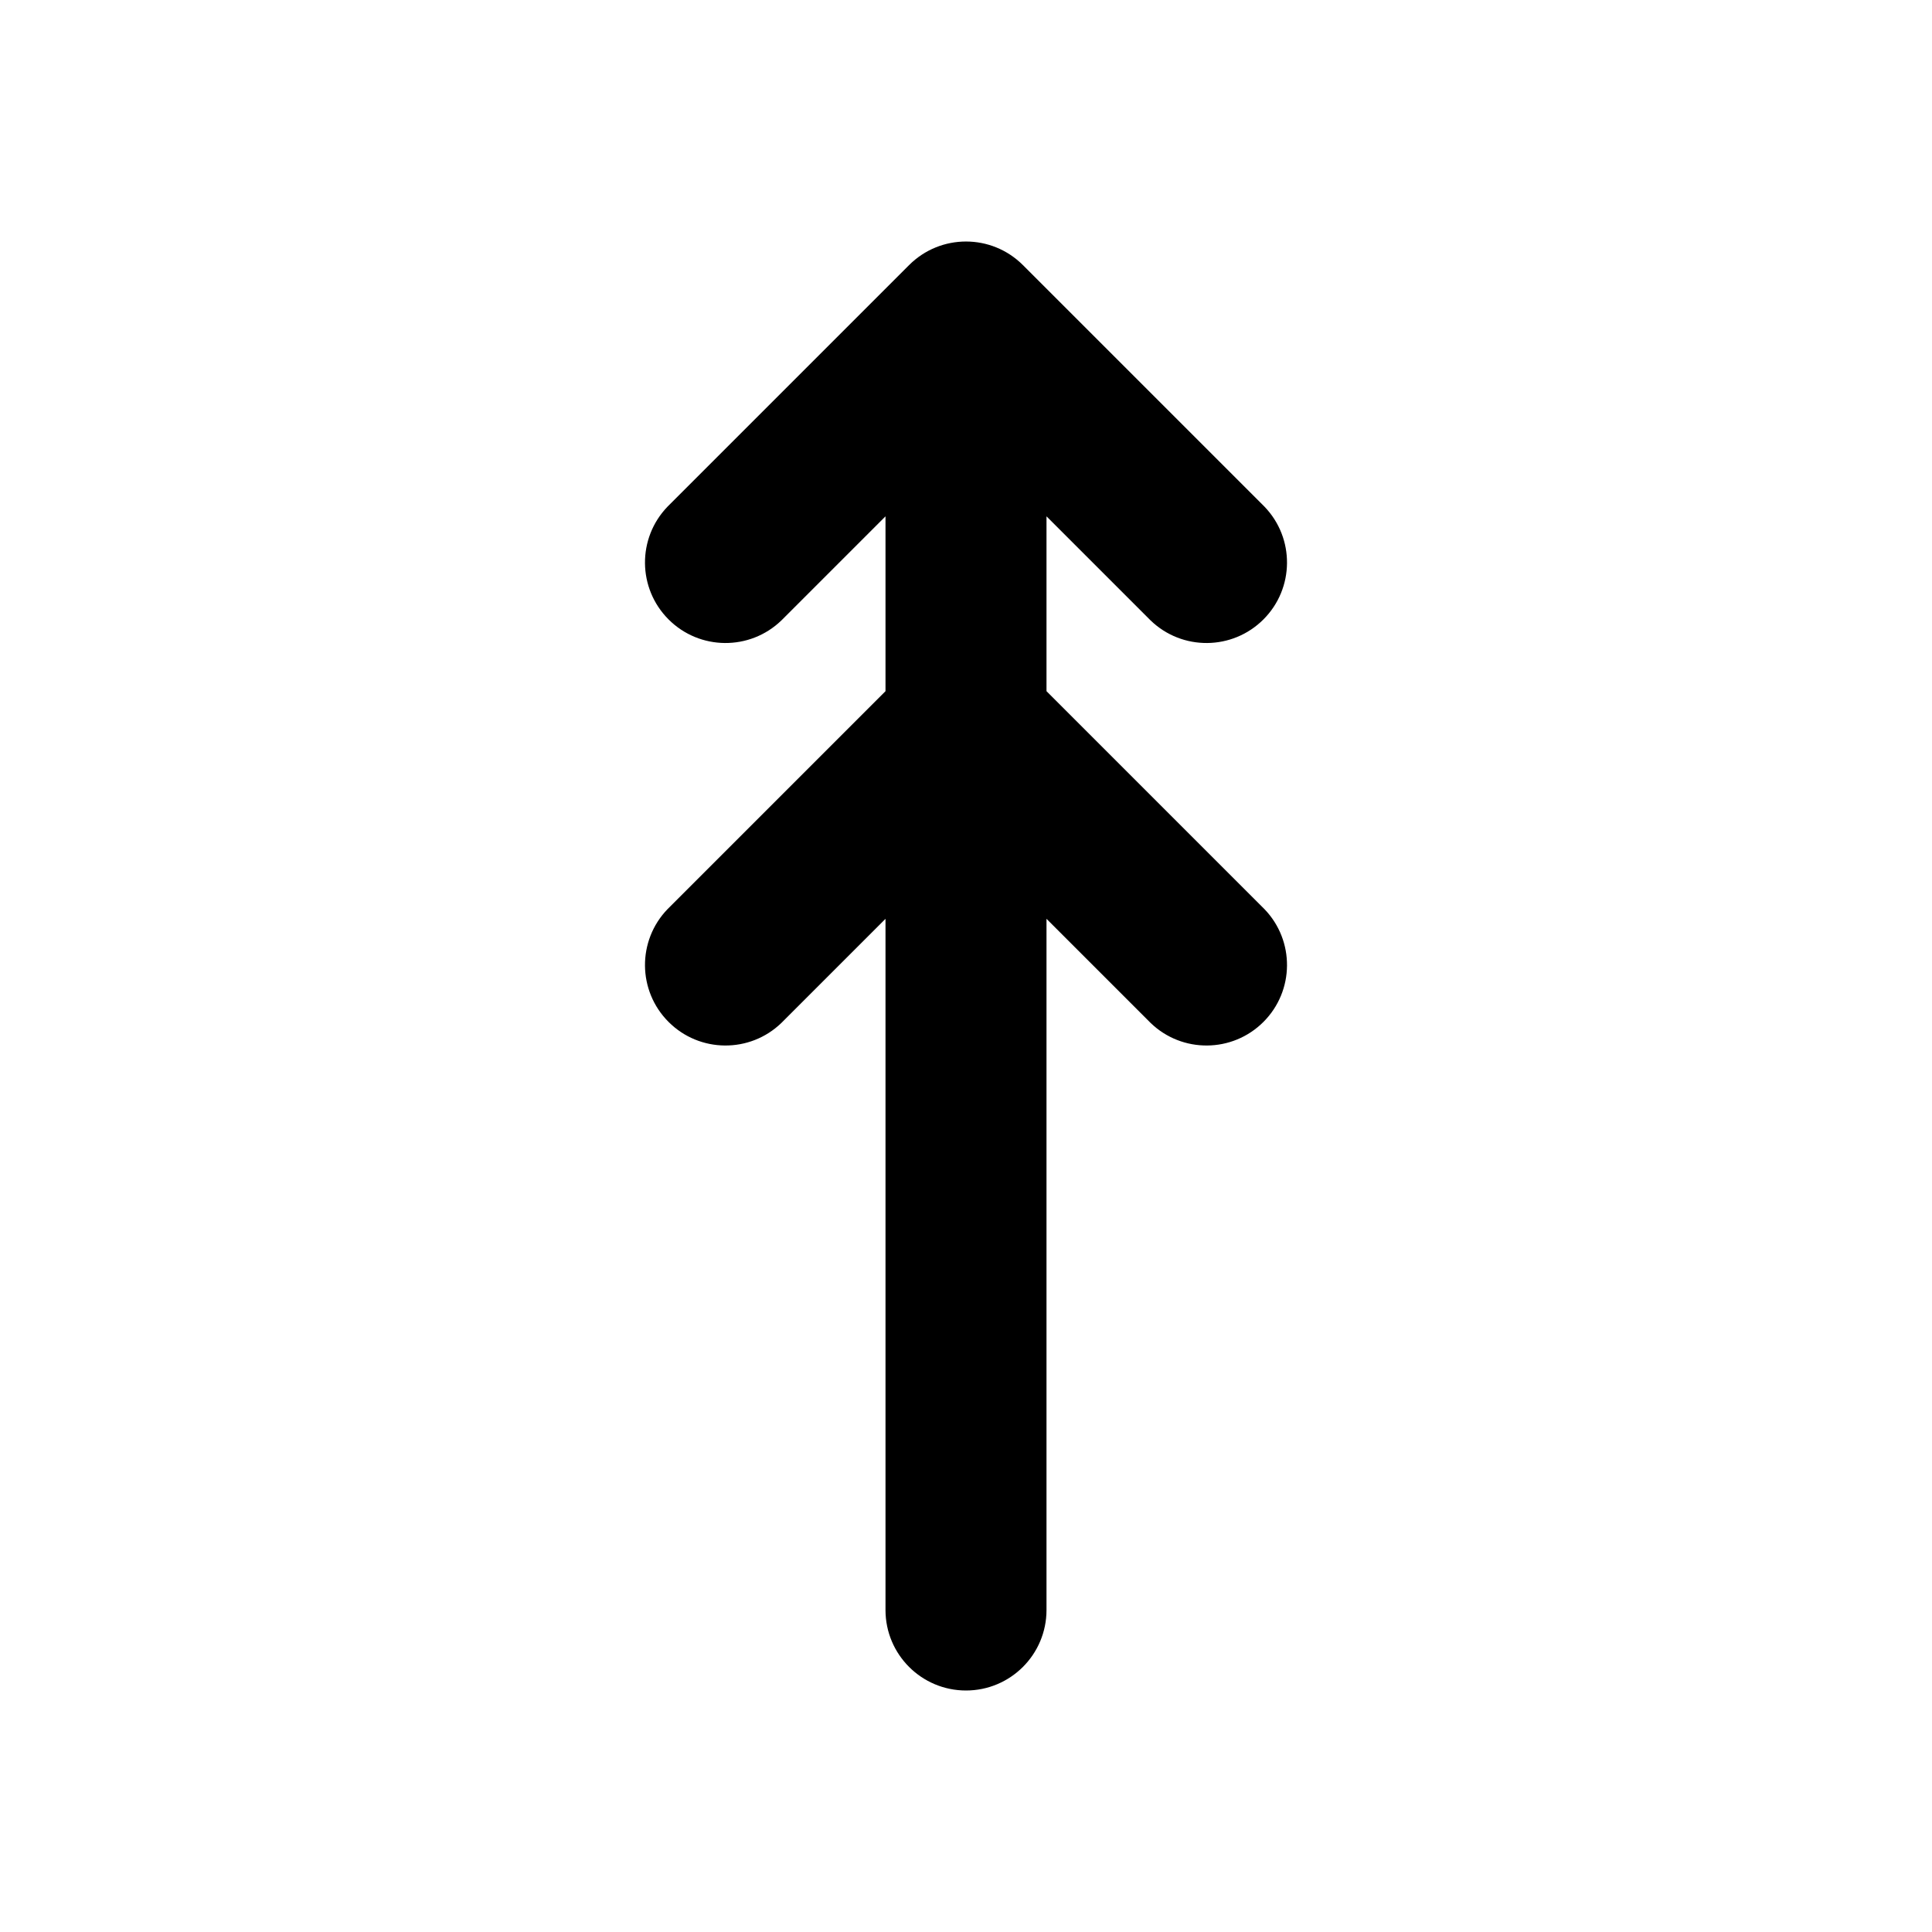
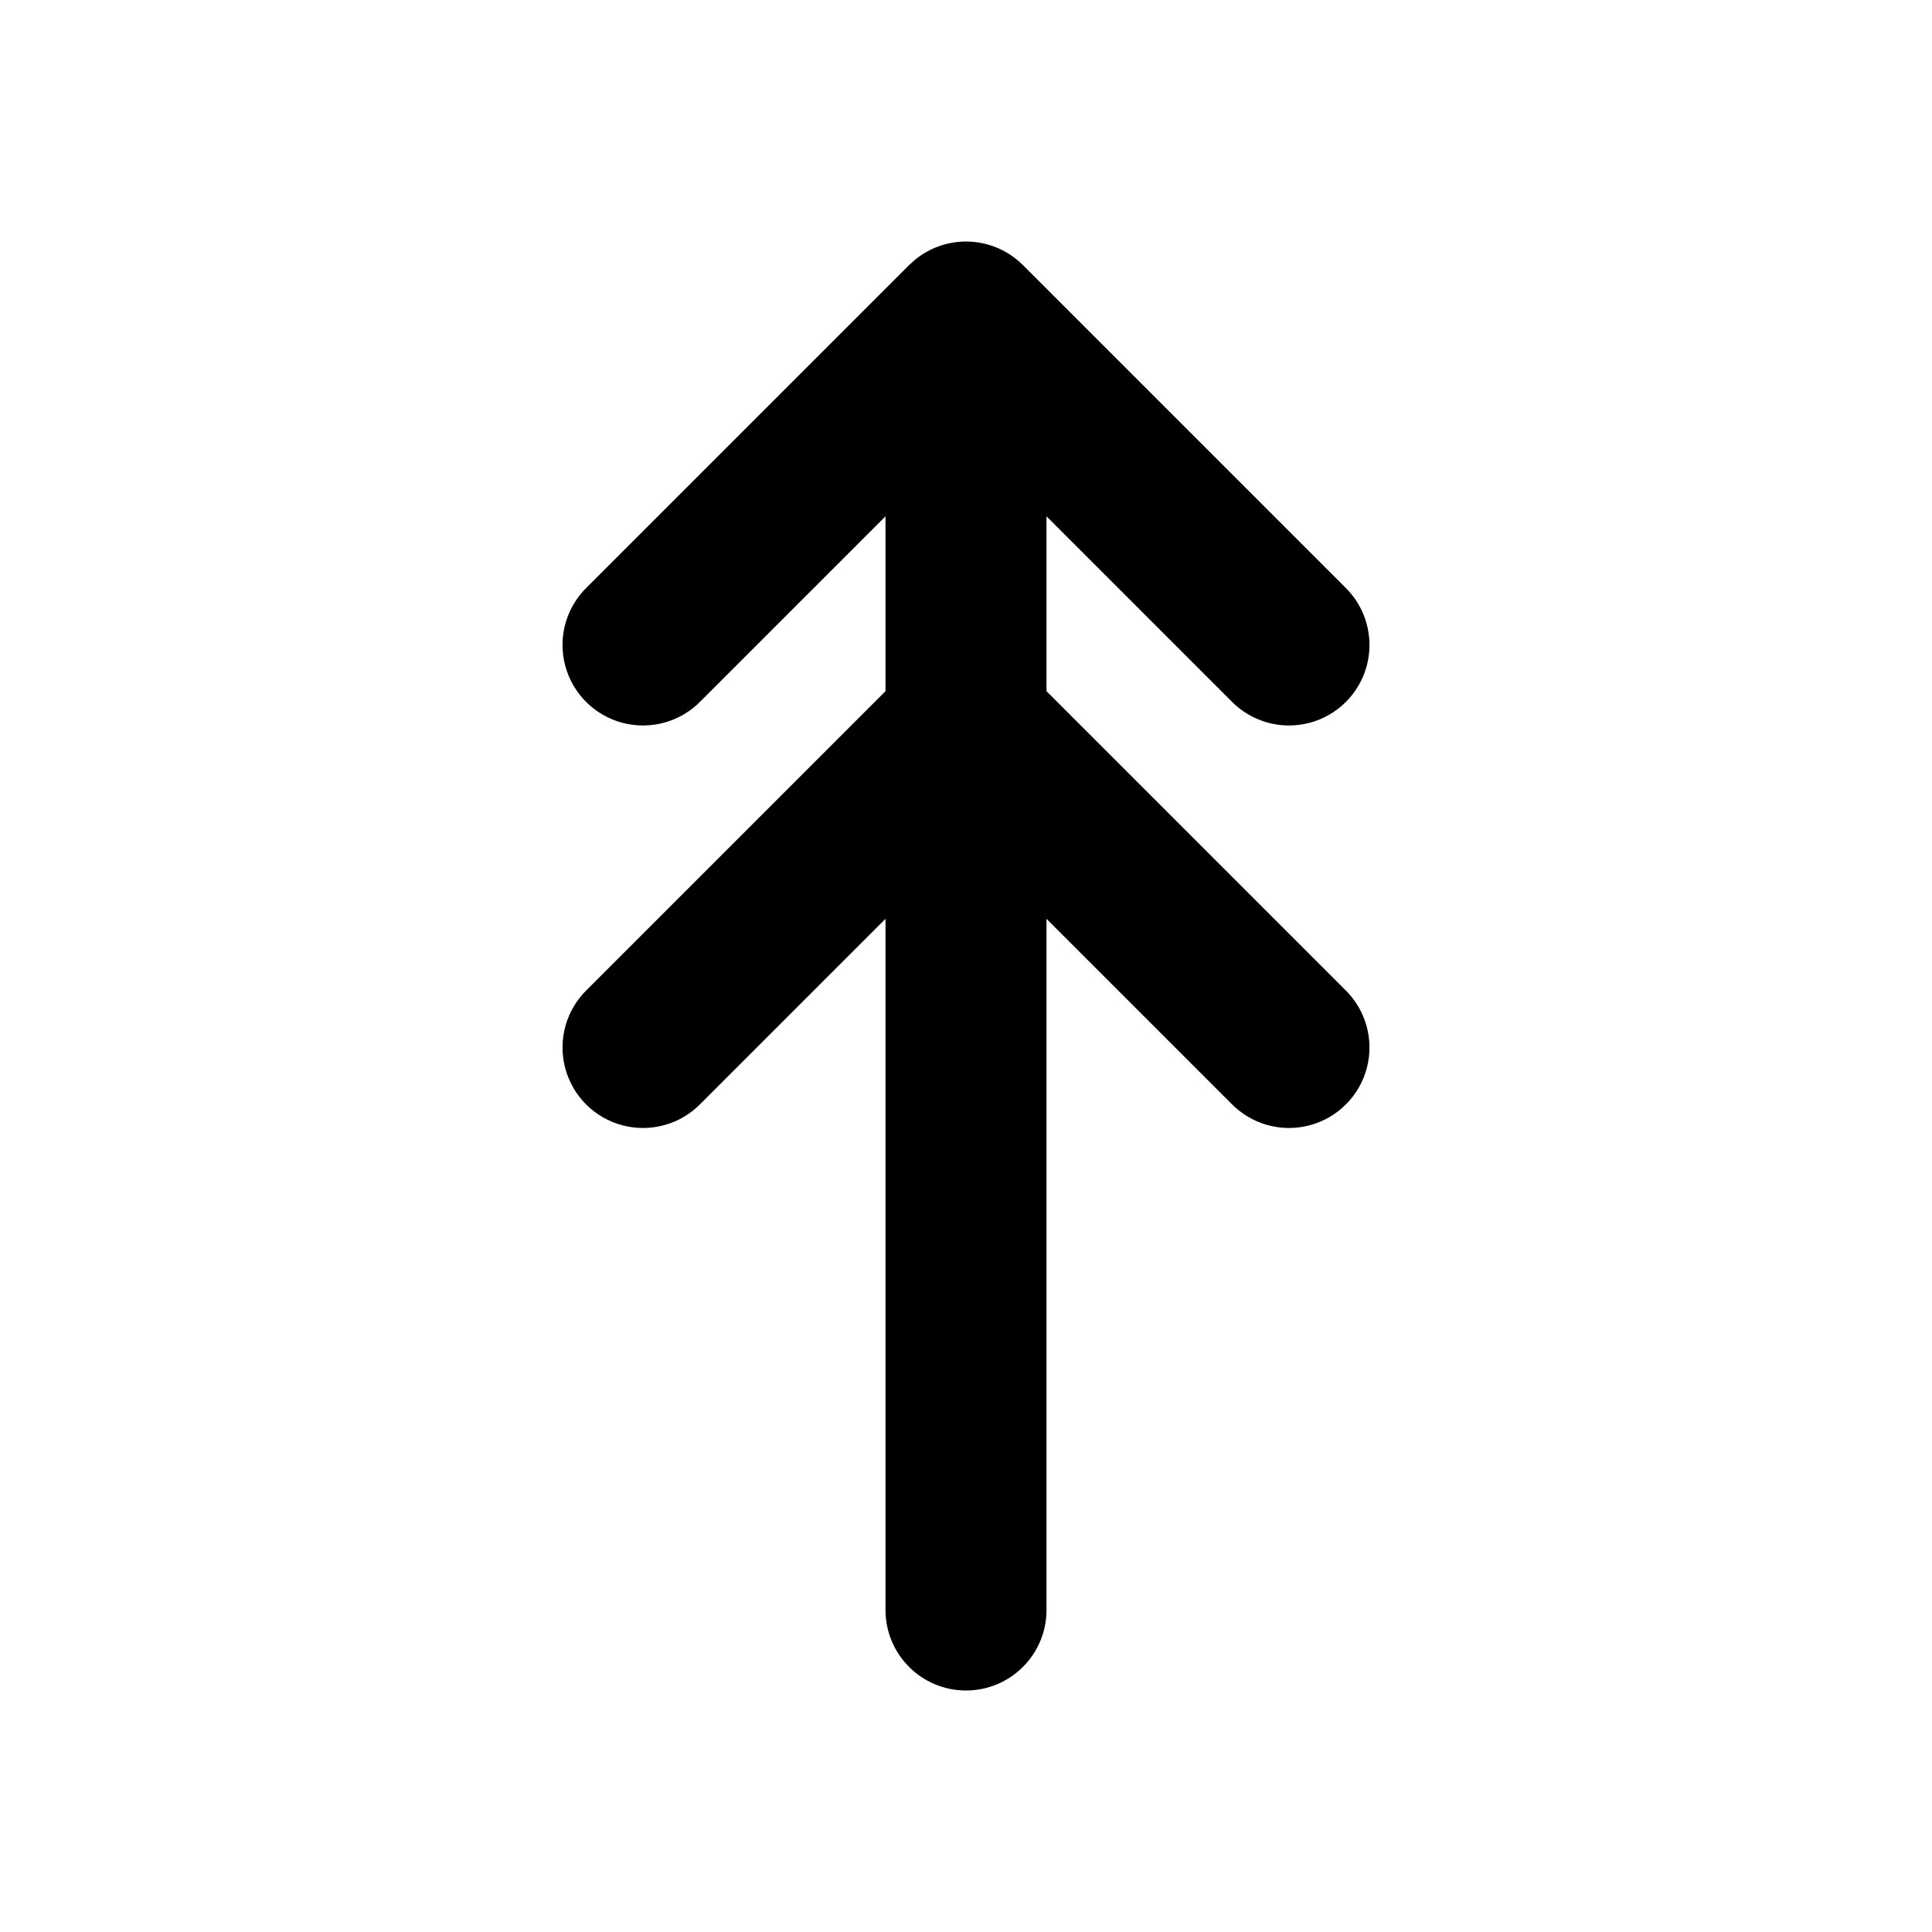
<svg xmlns="http://www.w3.org/2000/svg" width="24" height="24" fill="none" viewBox="0 0 24 24">
-   <path fill="#000" fill-rule="evenodd" d="M11.293 3.293a1 1 0 0 1 1.414 0l3 3a1 1 0 0 1-1.414 1.414L13 6.414v2.172l2.707 2.707a1 1 0 0 1-1.414 1.414L13 11.414V20a1 1 0 1 1-2 0v-8.586l-1.293 1.293a1 1 0 0 1-1.414-1.414L11 8.586V6.414L9.707 7.707a1 1 0 0 1-1.414-1.414z" clip-rule="evenodd" />
+   <path fill="#000" d="M11 20v-8.586l-2.293 2.293a1 1 0 1 1-1.414-1.414L11 8.586V6.414L8.707 8.707a1 1 0 1 1-1.414-1.414l4-4 .076-.068a1 1 0 0 1 1.338.068l4 4a1 1 0 1 1-1.414 1.414L13 6.414v2.172l3.707 3.707a1 1 0 1 1-1.414 1.414L13 11.414V20a1 1 0 1 1-2 0" />
</svg>
